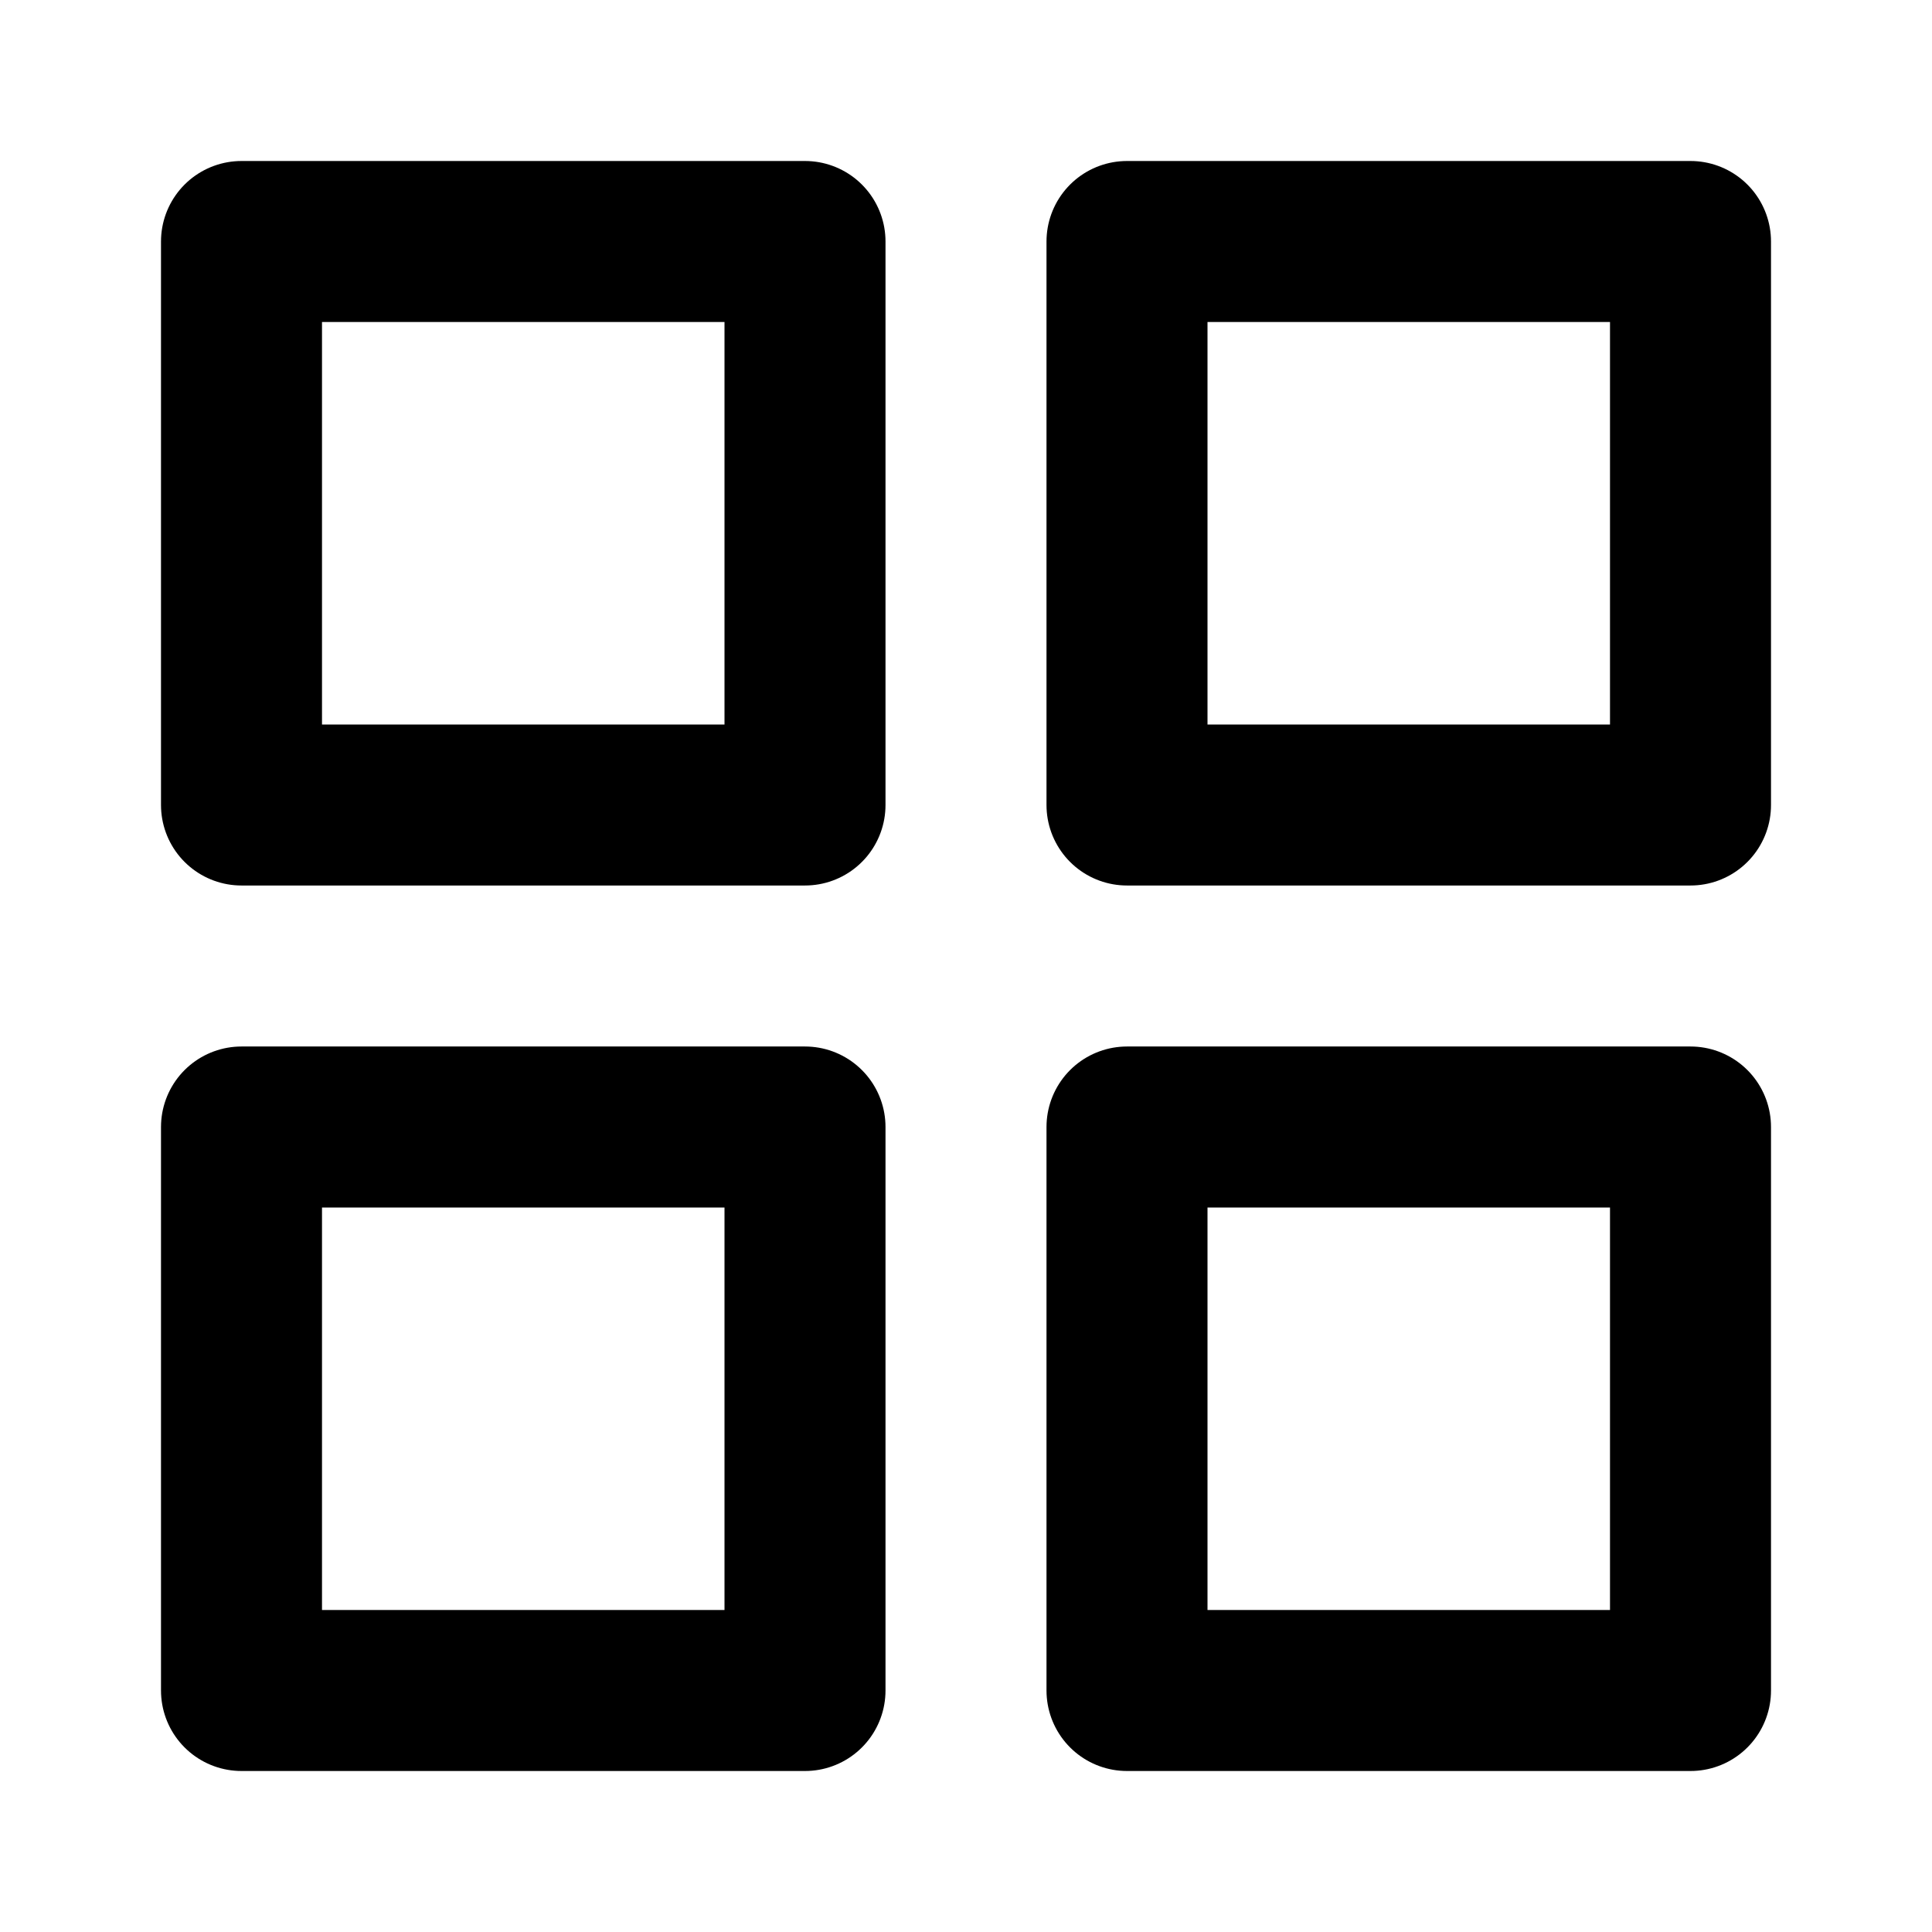
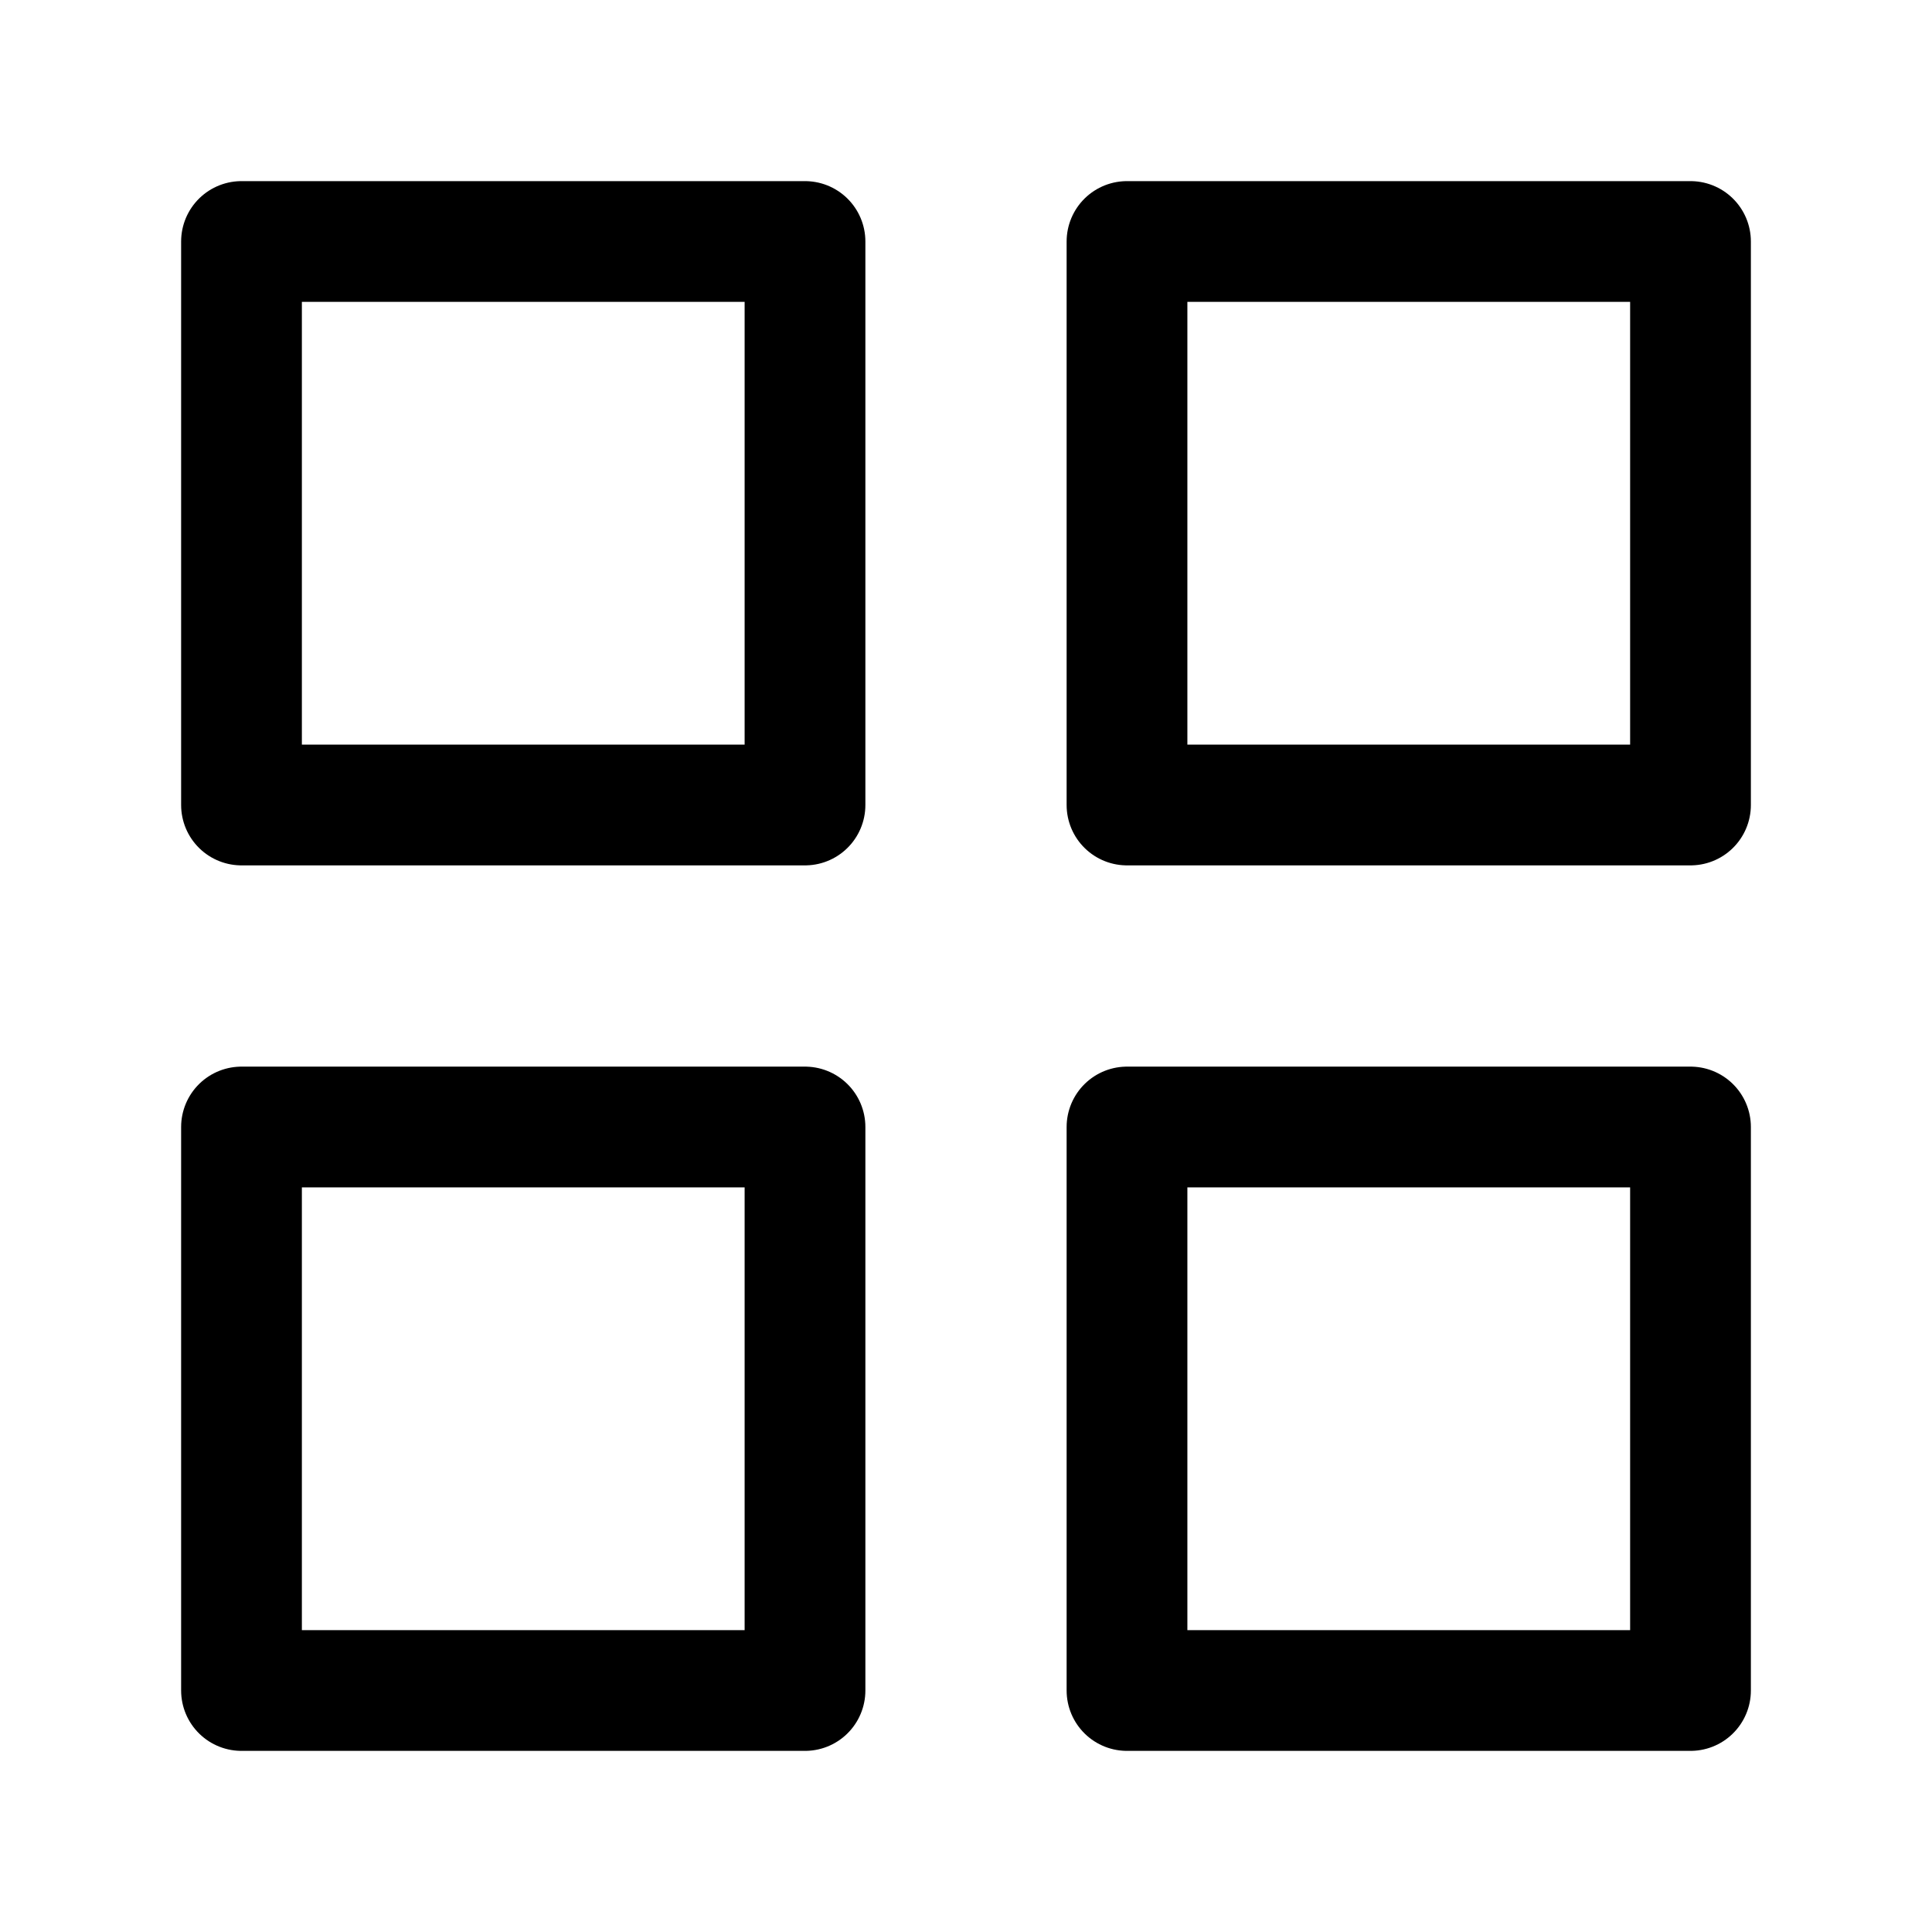
- <svg xmlns="http://www.w3.org/2000/svg" width="24" height="24" viewBox="0 0 24 24" fill="none" stroke="currentColor" stroke-width="2" stroke-linecap="round" stroke-linejoin="round">
+ <svg xmlns="http://www.w3.org/2000/svg" viewBox="0 0 24 24" fill="none" stroke="currentColor" stroke-width="1.5" stroke-linecap="round" stroke-linejoin="round">
  <rect x="3" y="3" width="7" height="7" />
  <rect x="14" y="3" width="7" height="7" />
  <rect x="14" y="14" width="7" height="7" />
  <rect x="3" y="14" width="7" height="7" />
</svg>
